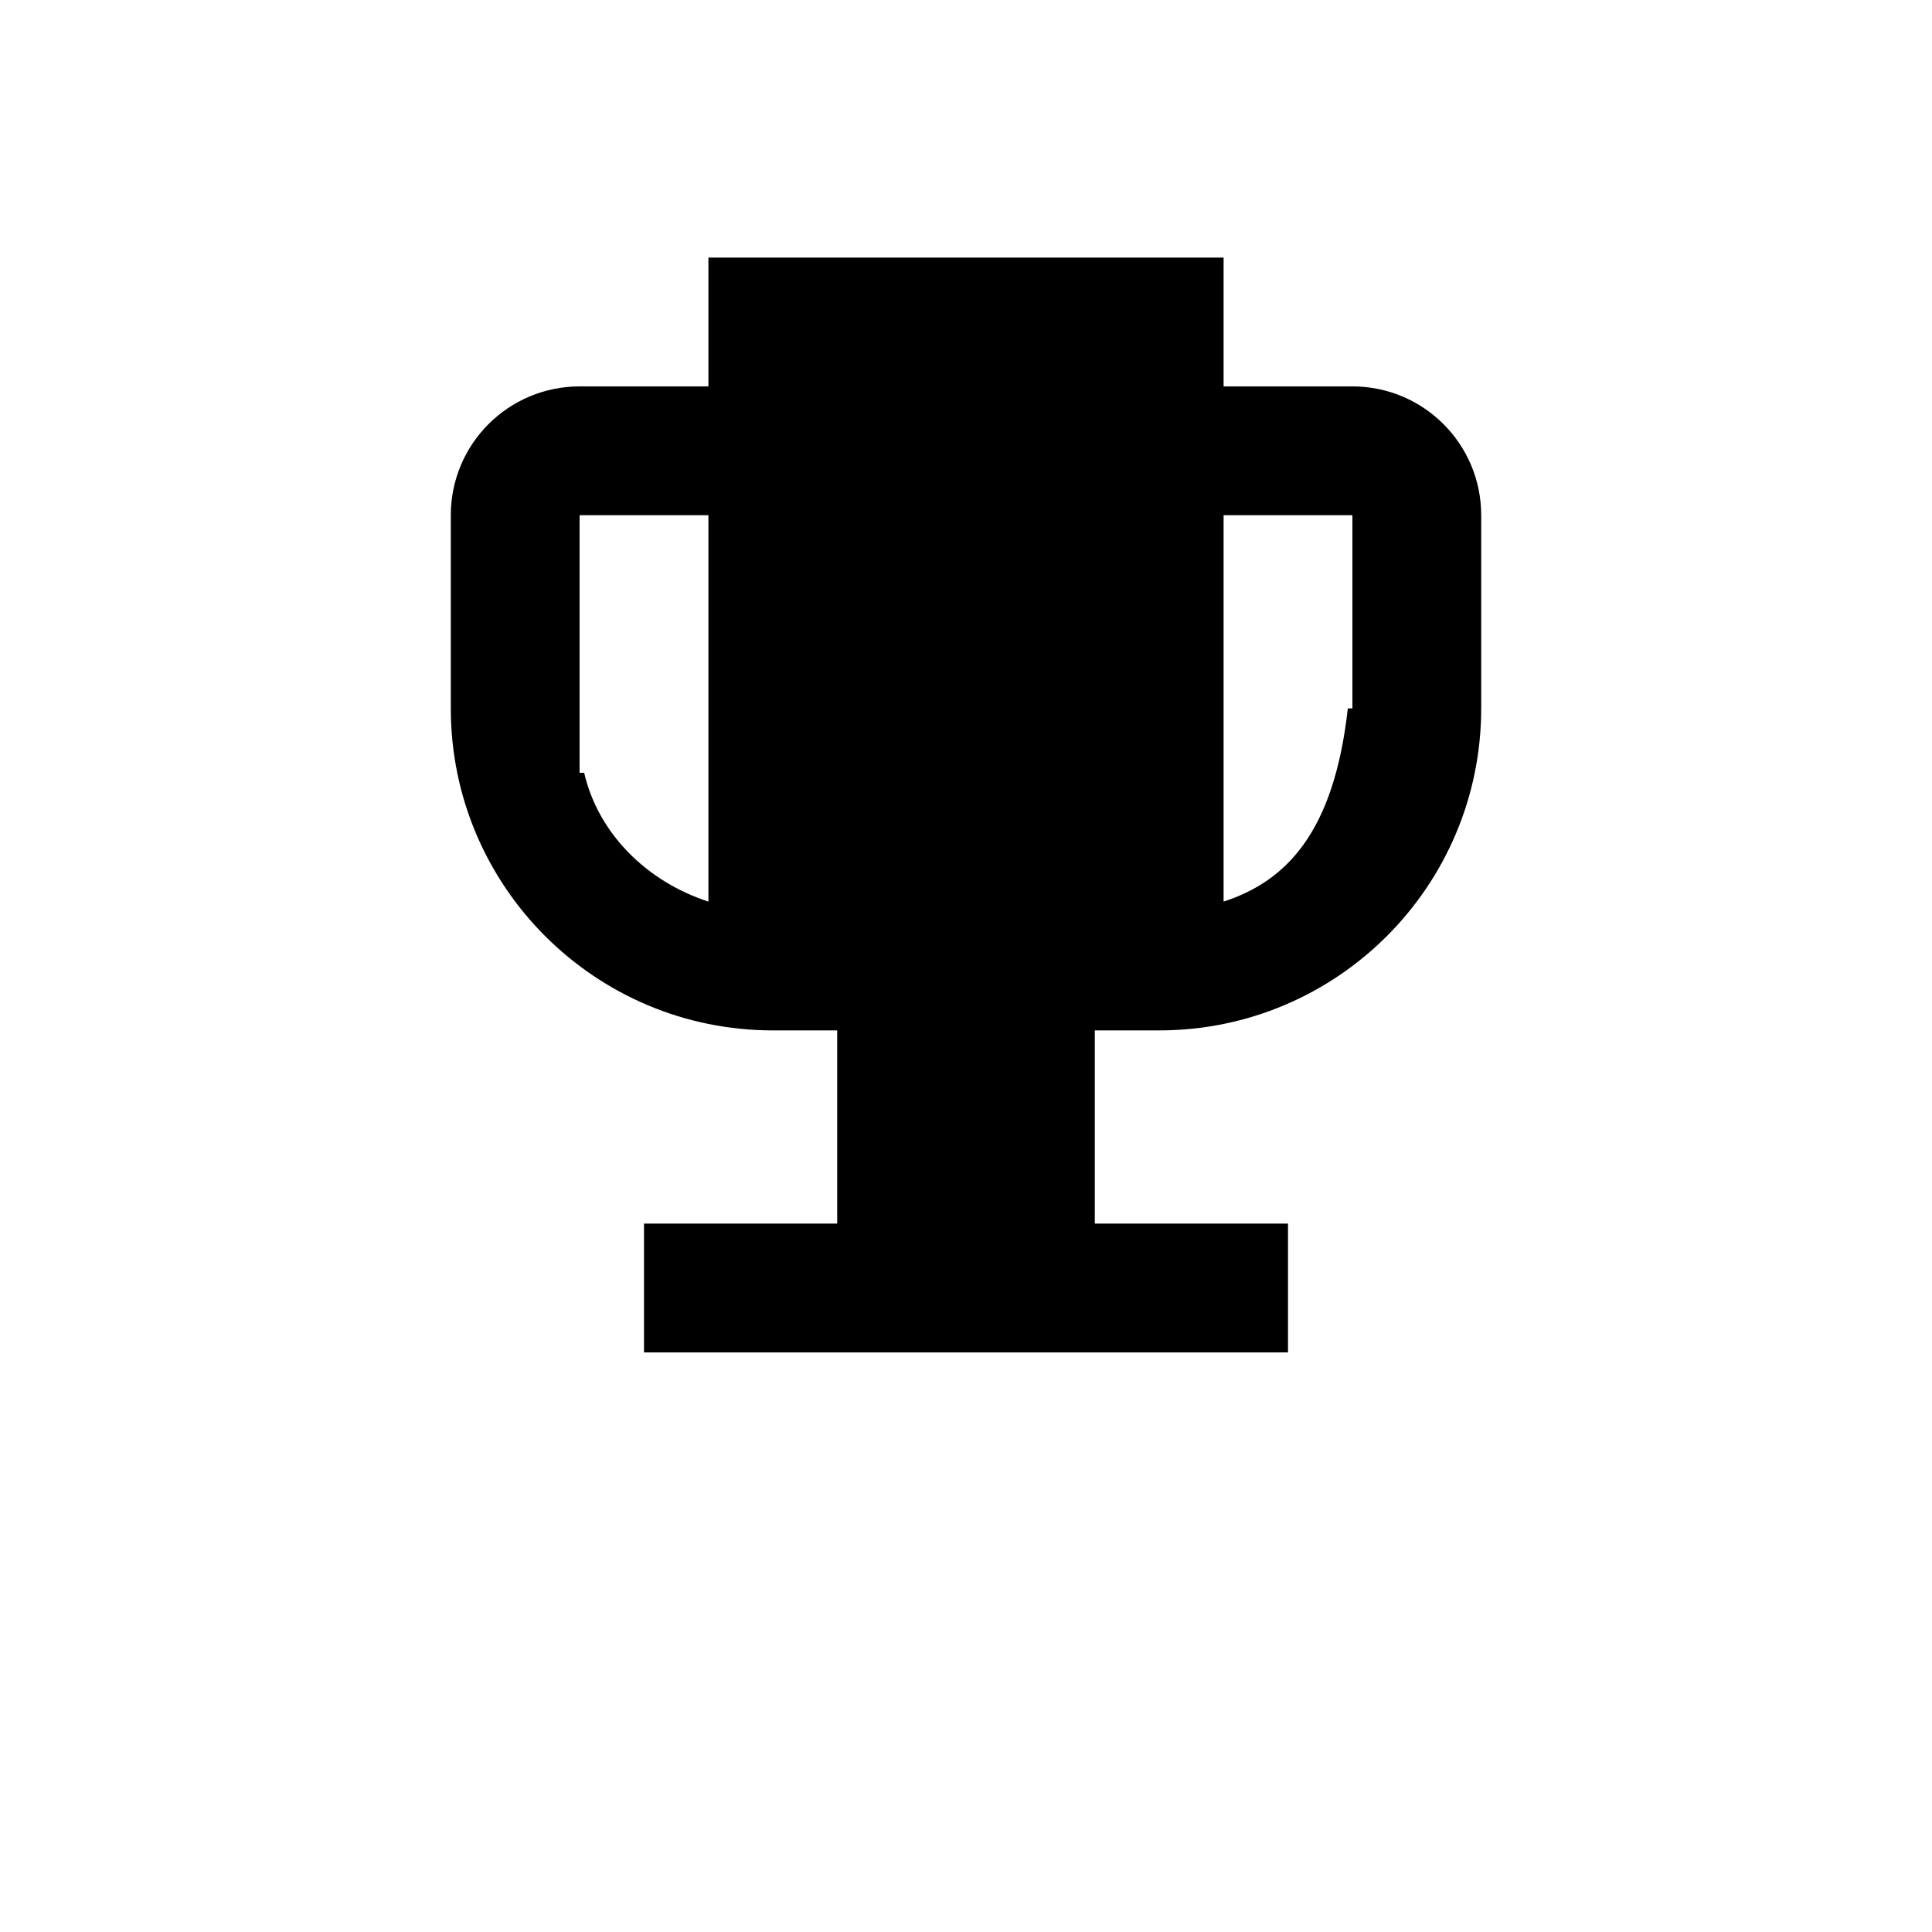
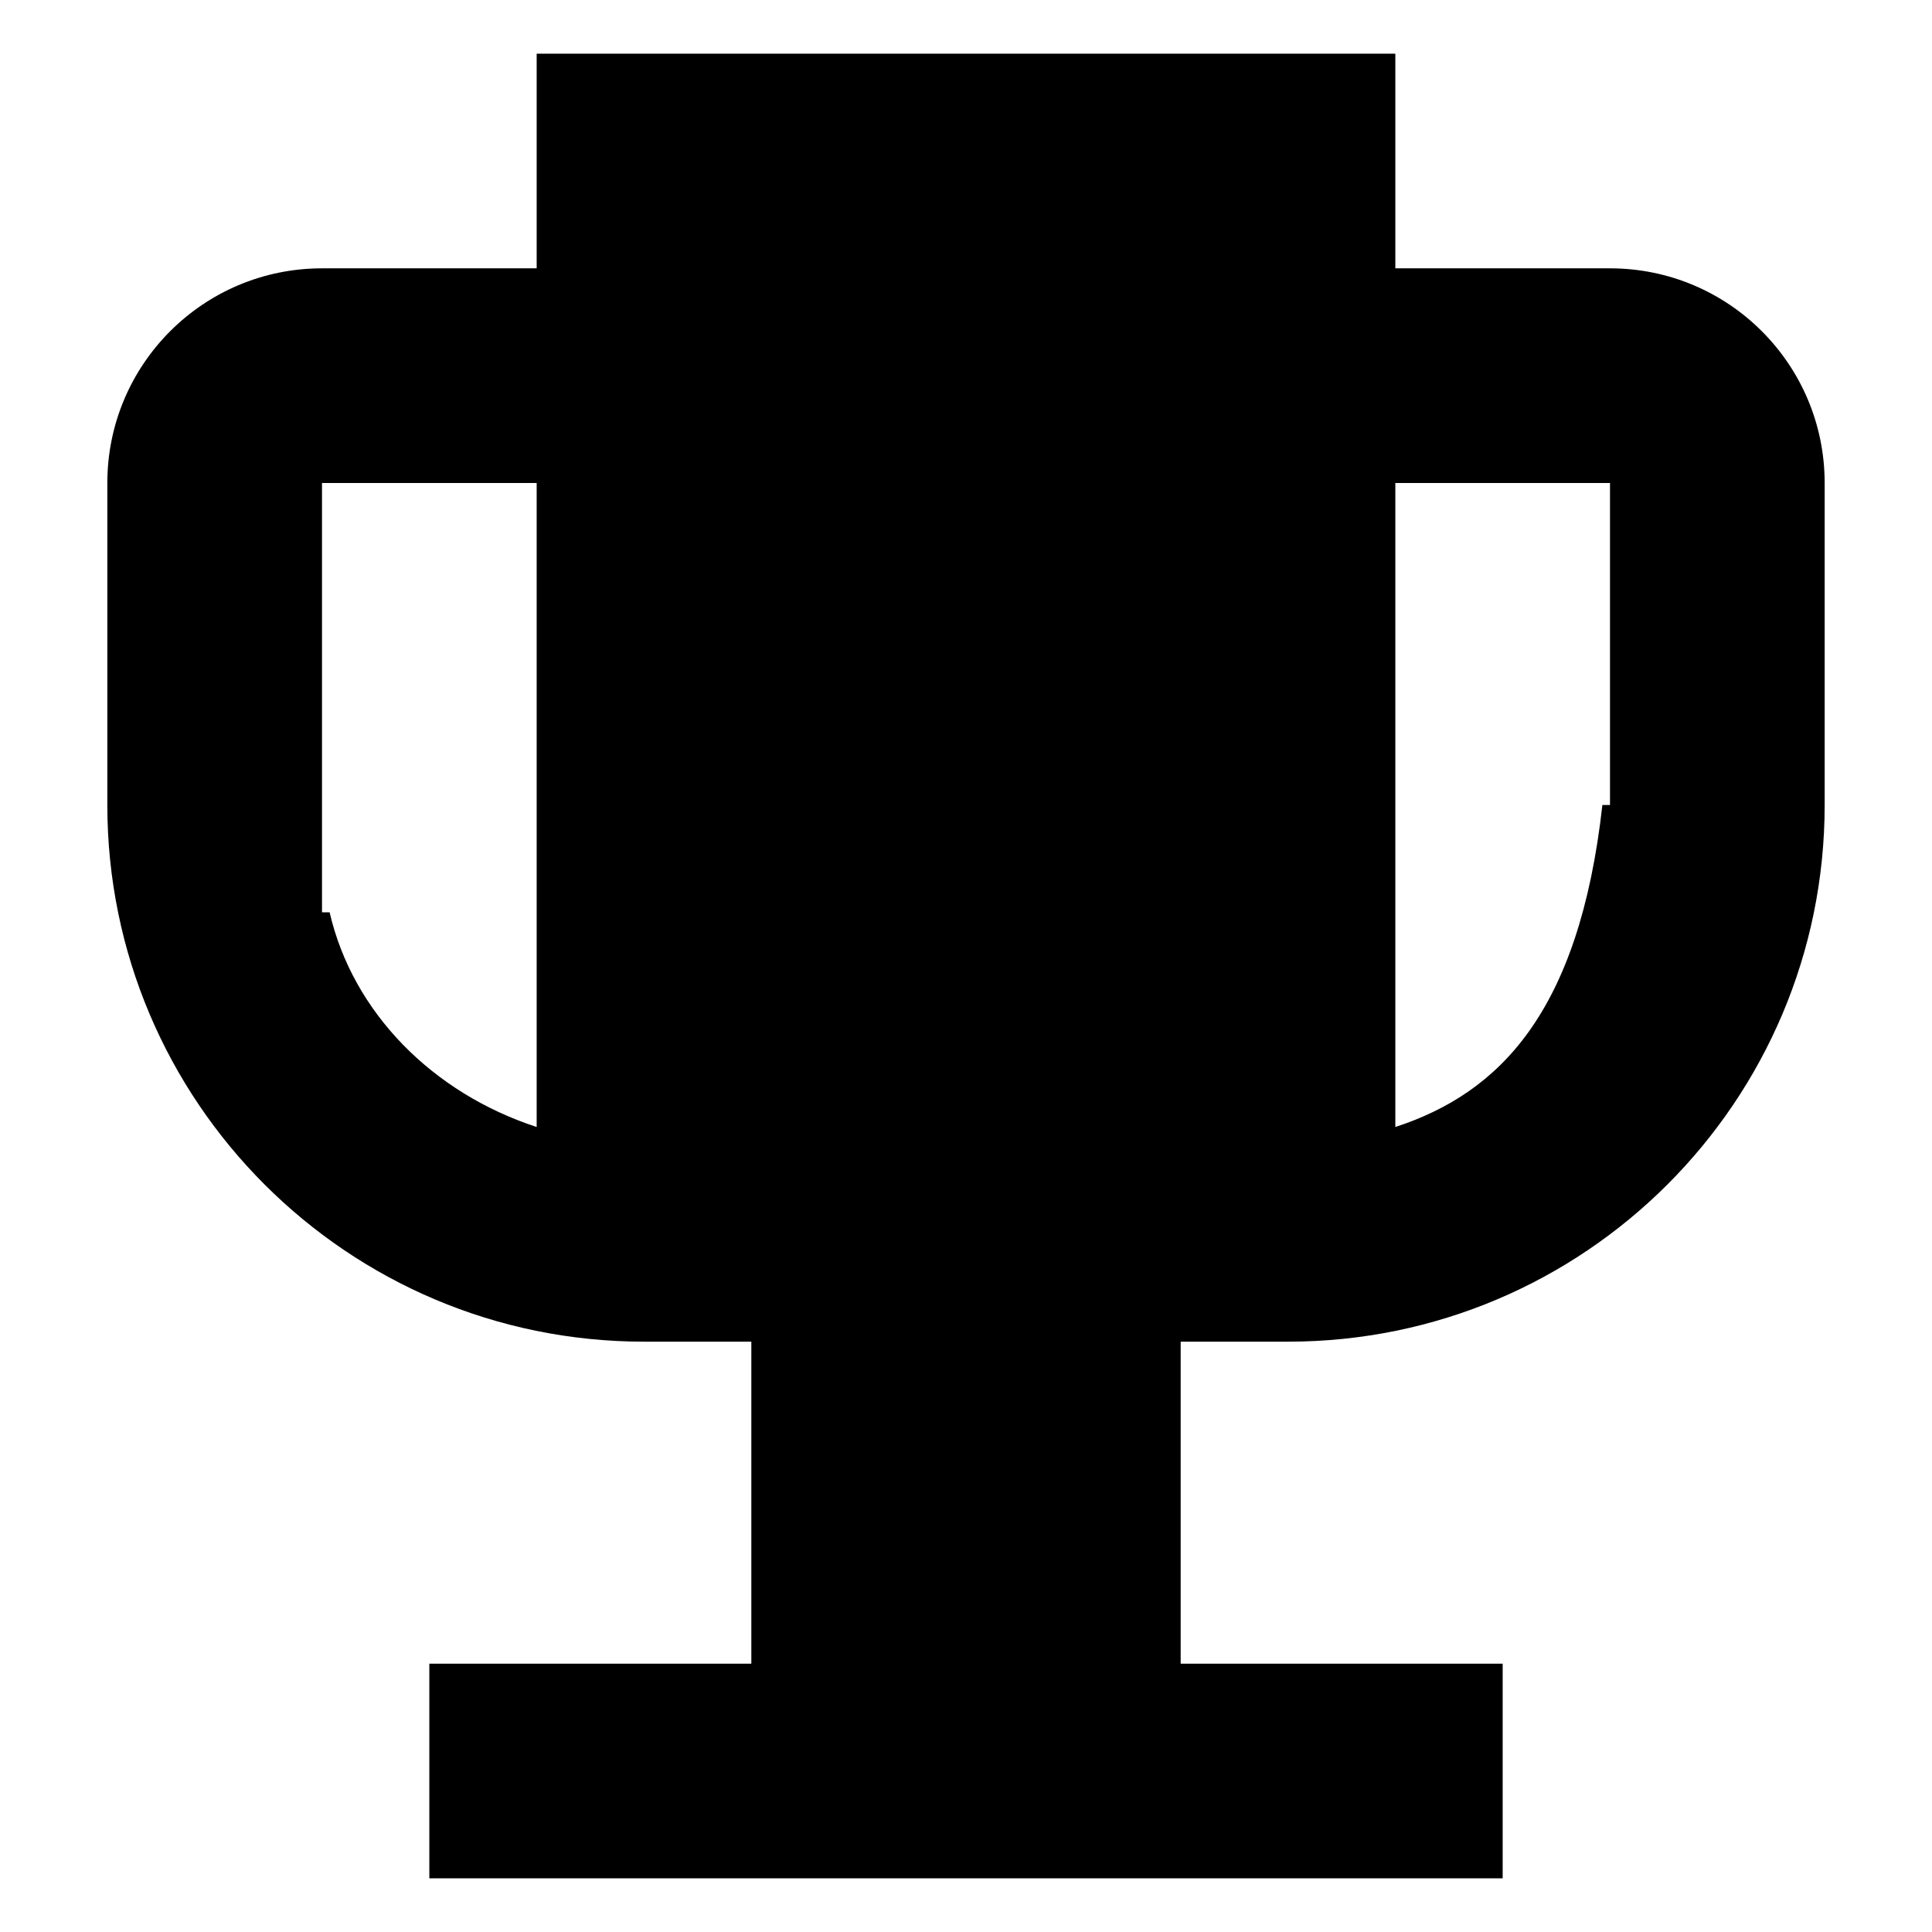
- <svg xmlns="http://www.w3.org/2000/svg" width="30" height="30" viewBox="0 0 30 30" fill="none">
+ <svg xmlns="http://www.w3.org/2000/svg" width="30" height="30" viewBox="6 3.5 18 18" fill="none">
  <path d="M21 6H19V4H11V6H9C7.895 6 7 6.895 7 8V11C7 13.761 9.239 16 12 16H13V19H10V21H20V19H17V16H18C20.761 16 23 13.761 23 11V8C23 6.895 22.105 6 21 6ZM9 11V8H11V14C10.032 13.684 9.287 12.935 9.071 12H9V11ZM21 11H20.929C20.713 12.935 19.968 13.684 19 14V8H21V11Z" fill="currentColor" />
</svg>
